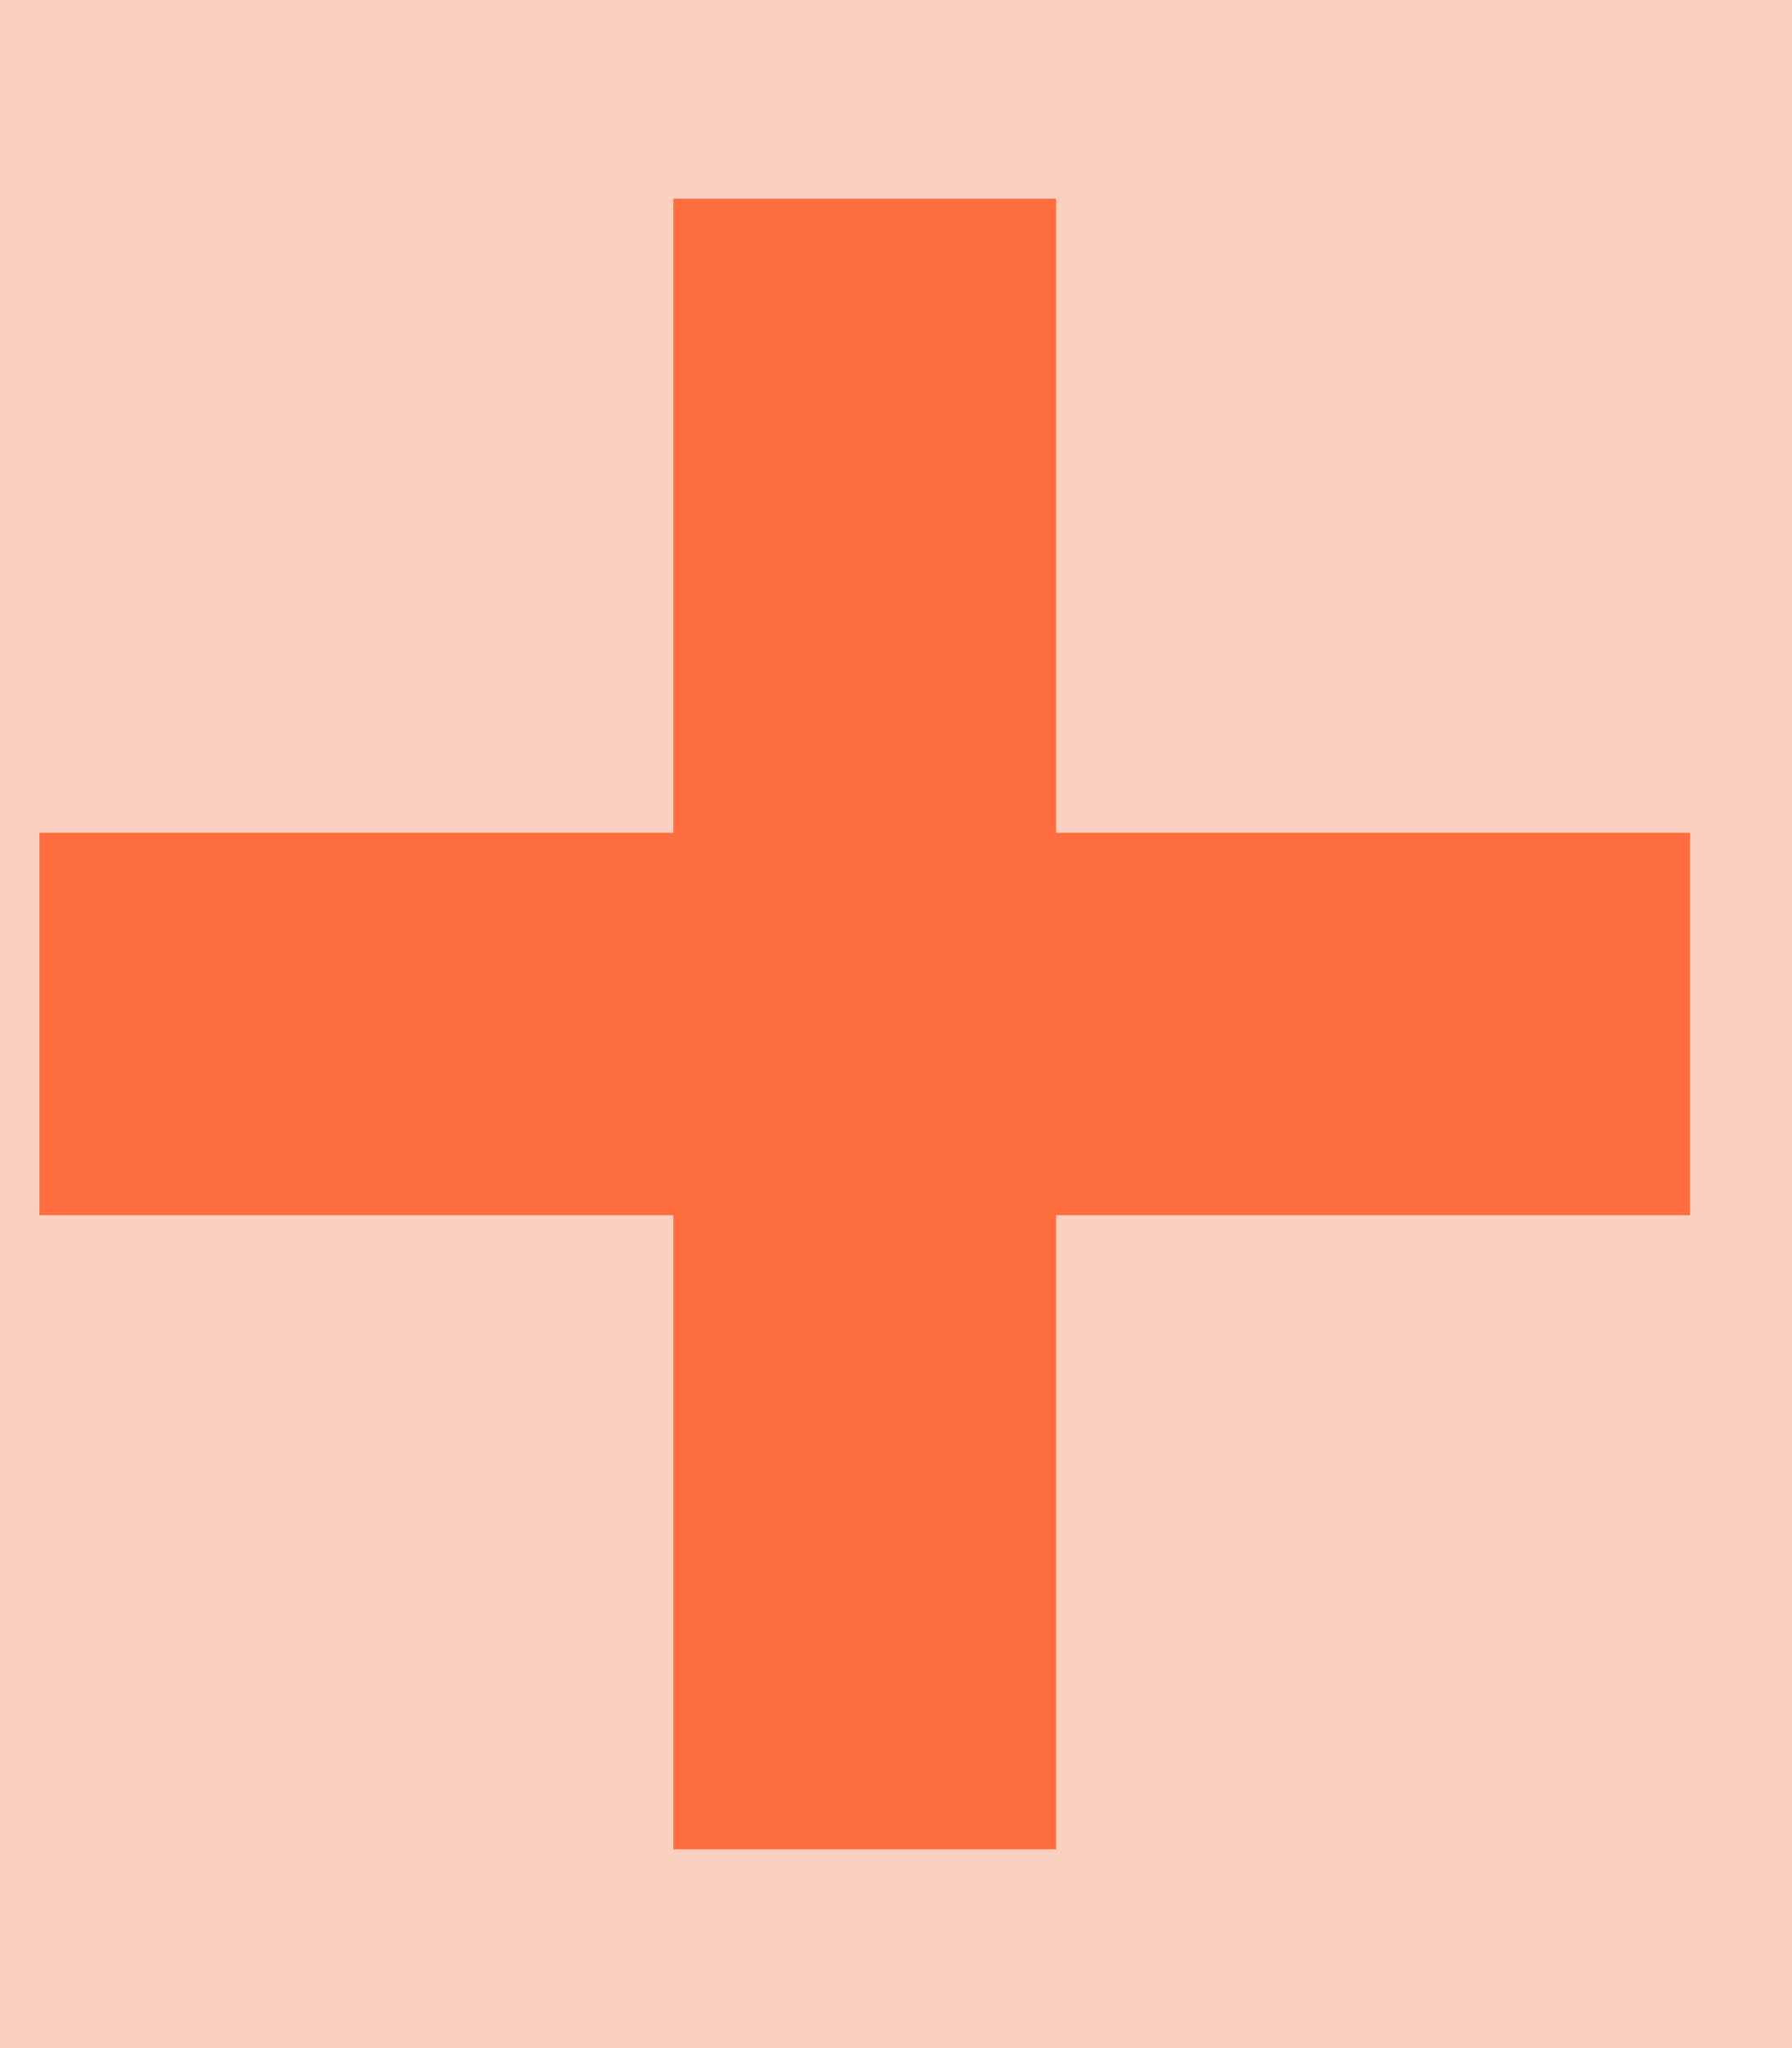
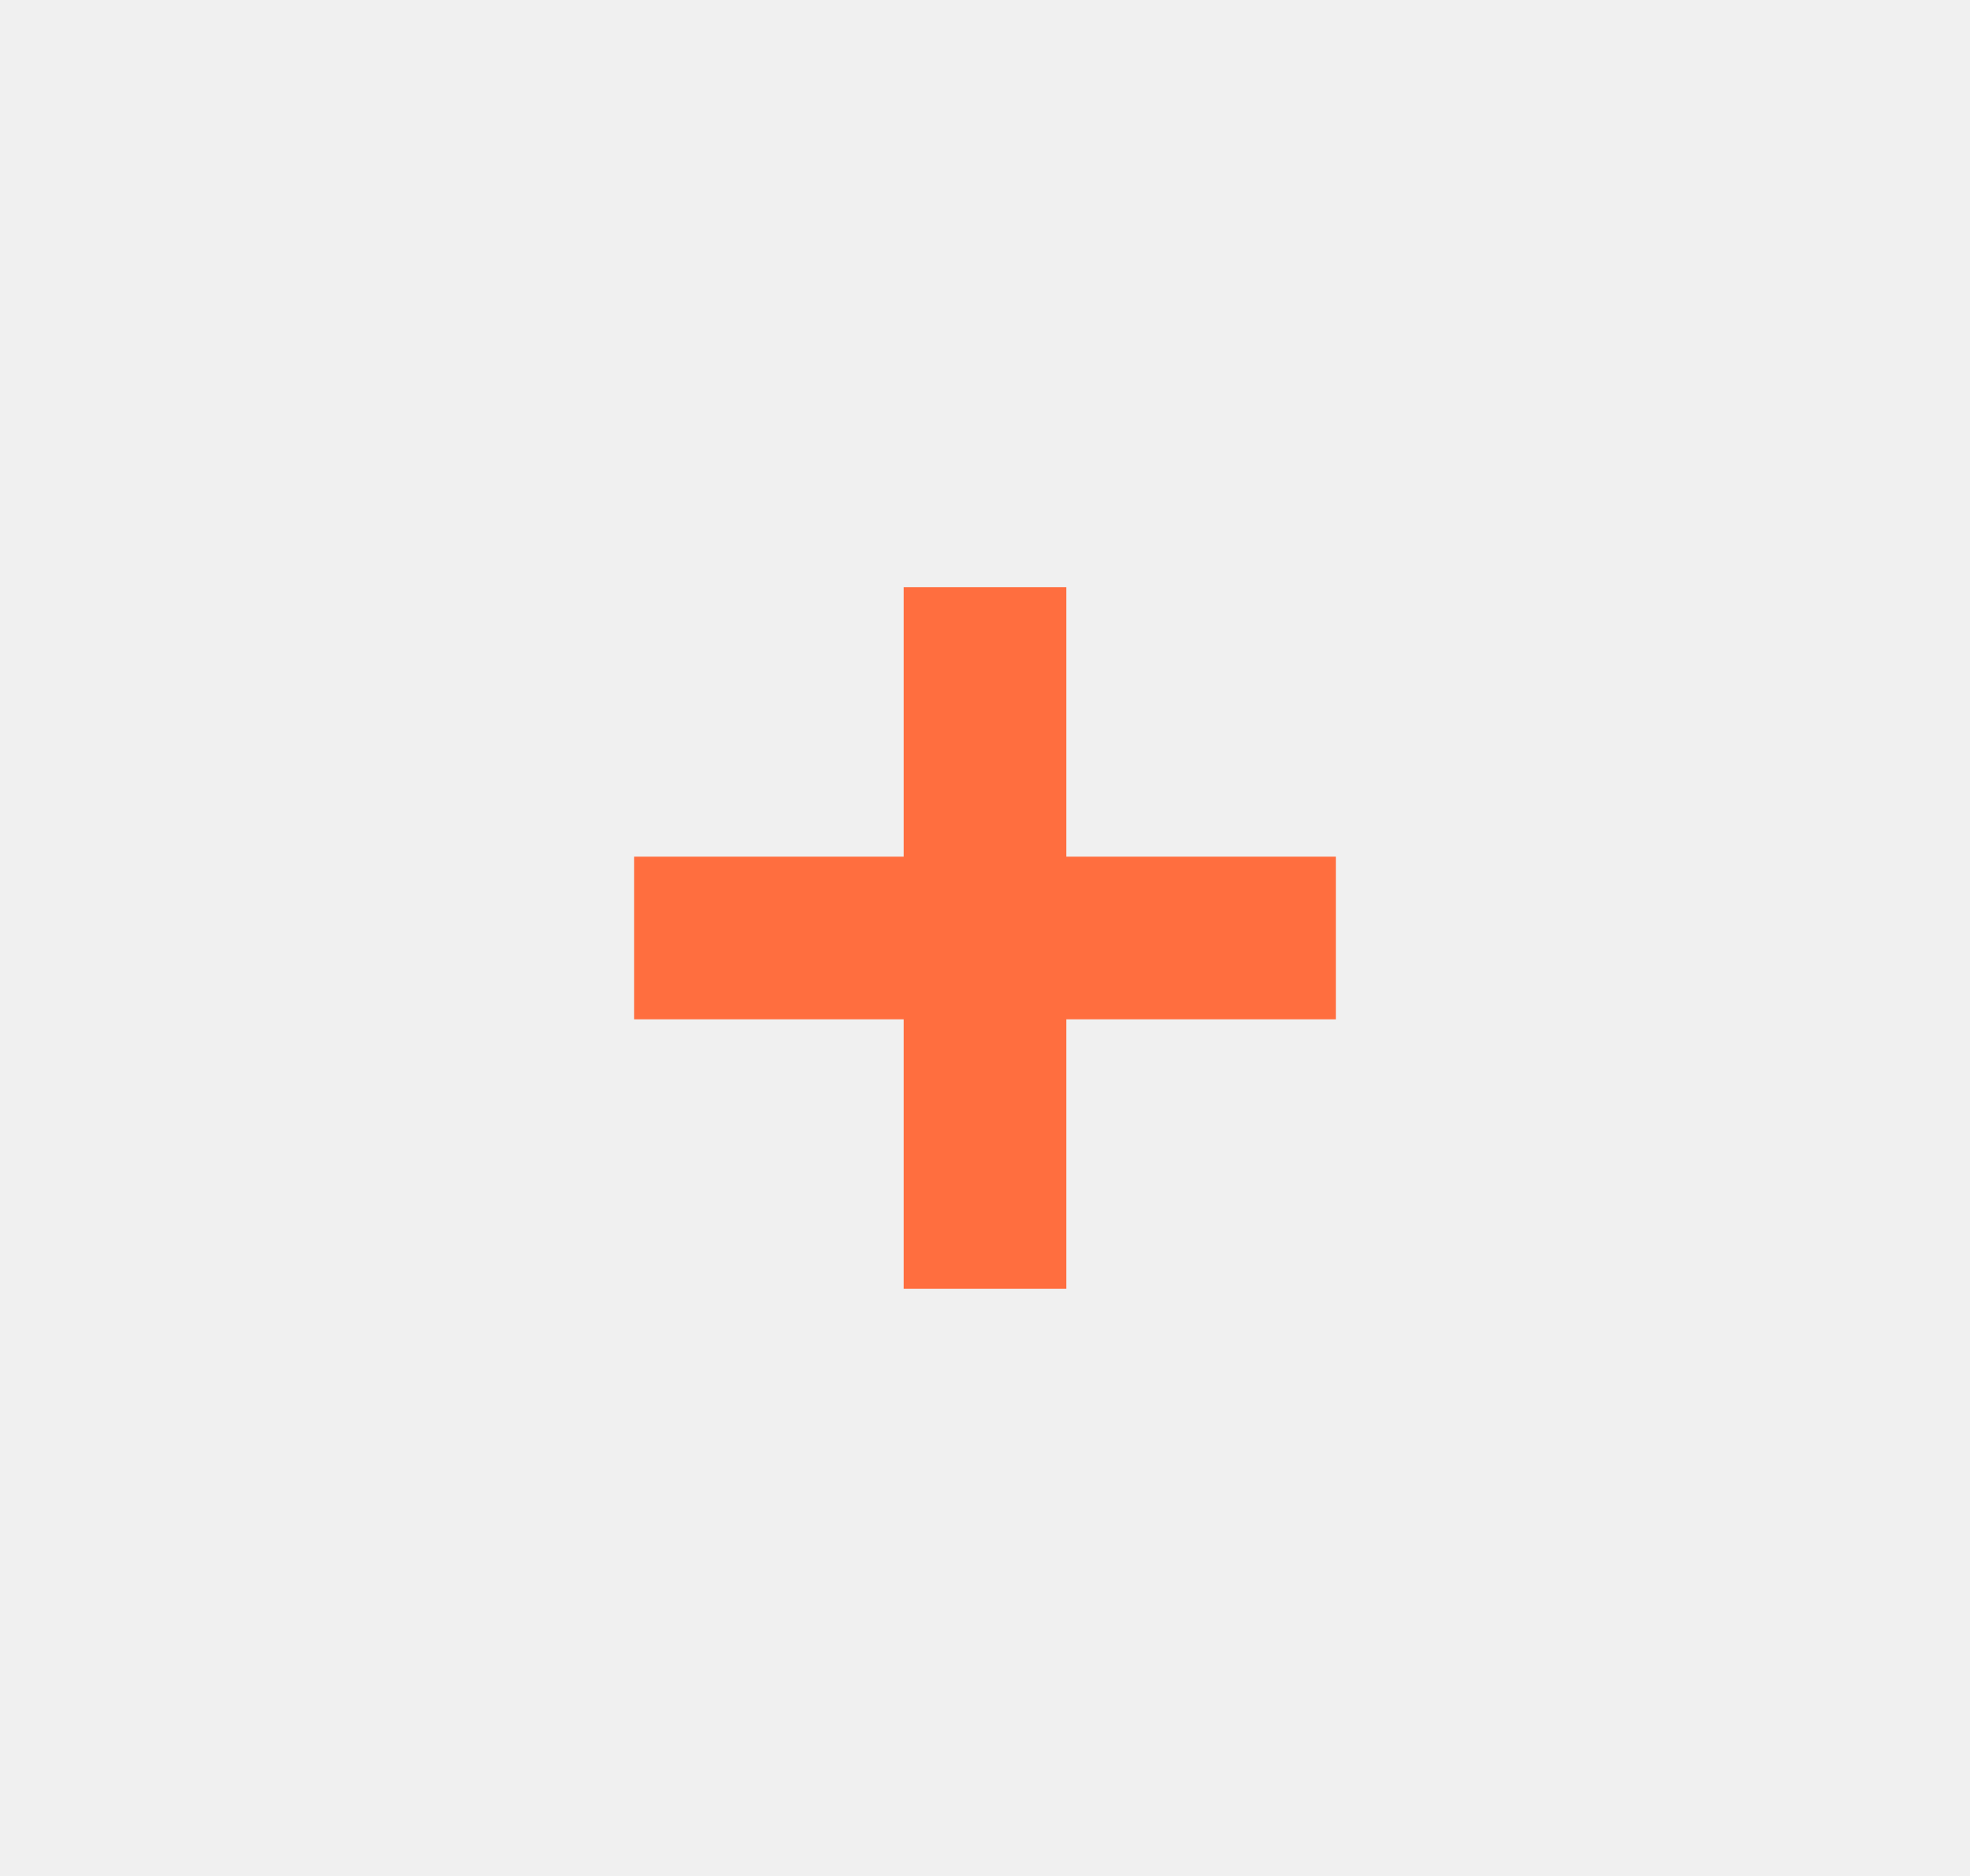
- <svg xmlns="http://www.w3.org/2000/svg" width="7" height="8" viewBox="0 0 7 8" fill="none">
-   <rect width="7" height="8" fill="#F0EFEF" />
-   <g id="ð´ ìì- ìë£ ð´">
-     <path d="M-6123 -2142C-6123 -2143.1 -6122.1 -2144 -6121 -2144H5068C5069.1 -2144 5070 -2143.1 5070 -2142V9864C5070 9865.1 5069.1 9866 5068 9866H-6121C-6122.1 9866 -6123 9865.1 -6123 9864V-2142Z" fill="black" />
-     <path d="M-6121 -2144V-2143H5068V-2144V-2145H-6121V-2144ZM5070 -2142H5069V9864H5070H5071V-2142H5070ZM5068 9866V9865H-6121V9866V9867H5068V9866ZM-6123 9864H-6122V-2142H-6123H-6124V9864H-6123ZM-6121 9866V9865C-6121.55 9865 -6122 9864.55 -6122 9864H-6123H-6124C-6124 9865.66 -6122.66 9867 -6121 9867V9866ZM5070 9864H5069C5069 9864.55 5068.55 9865 5068 9865V9866V9867C5069.66 9867 5071 9865.66 5071 9864H5070ZM5068 -2144V-2143C5068.55 -2143 5069 -2142.55 5069 -2142H5070H5071C5071 -2143.66 5069.66 -2145 5068 -2145V-2144ZM-6121 -2144V-2145C-6122.66 -2145 -6124 -2143.66 -6124 -2142H-6123H-6122C-6122 -2142.55 -6121.55 -2143 -6121 -2143V-2144Z" fill="black" fill-opacity="0.1" />
-     <g id="âªï¸ ì ì  âªï¸">
-       <path d="M-5697 -1725C-5697 -1726.1 -5696.1 -1727 -5695 -1727H4765C4766.1 -1727 4767 -1726.1 4767 -1725V2779C4767 2780.1 4766.1 2781 4765 2781H-5695C-5696.1 2781 -5697 2780.1 -5697 2779V-1725Z" fill="#575757" />
-       <path d="M-5695 -1727V-1726H4765V-1727V-1728H-5695V-1727ZM4767 -1725H4766V2779H4767H4768V-1725H4767ZM4765 2781V2780H-5695V2781V2782H4765V2781ZM-5697 2779H-5696V-1725H-5697H-5698V2779H-5697ZM-5695 2781V2780C-5695.55 2780 -5696 2779.55 -5696 2779H-5697H-5698C-5698 2780.66 -5696.66 2782 -5695 2782V2781ZM4767 2779H4766C4766 2779.55 4765.55 2780 4765 2780V2781V2782C4766.66 2782 4768 2780.66 4768 2779H4767ZM4765 -1727V-1726C4765.55 -1726 4766 -1725.55 4766 -1725H4767H4768C4768 -1726.66 4766.66 -1728 4765 -1728V-1727ZM-5695 -1727V-1728C-5696.66 -1728 -5698 -1726.66 -5698 -1725H-5697H-5696C-5696 -1725.55 -5695.55 -1726 -5695 -1726V-1727Z" fill="black" fill-opacity="0.1" />
-       <g id="2.5.2.2 ì¥ë°êµ¬ë - ì¸ì ì ê¸°ì¤" clip-path="url(#clip0_13_777)">
-         <rect width="375" height="812" transform="translate(-340 -176)" fill="#FAFAFA" />
-         <g id="Frame 1321317246">
-           <g id="Frame 1321317245">
-             <g id="Frame 1321317243">
-               <g id="cart card">
-                 <g id="Frame 1321317242">
-                   <g id="Frame 1321317241">
-                     <g id="Frame 1321317240">
-                       <g id="Frame 32">
-                         <g id="Frame 32_2">
-                           <g id="Frame 29">
-                             <rect x="-5.242" y="-4.621" width="17.241" height="17.241" rx="8.621" fill="#FF6E3F" fill-opacity="0.3" />
-                             <path id="+" d="M6.603 3.253V4.747H4.126V7.224H2.631V4.747H0.154V3.253H2.631V0.776H4.126V3.253H6.603Z" fill="#FF6E3F" />
-                           </g>
-                         </g>
-                       </g>
-                     </g>
-                   </g>
-                 </g>
-               </g>
-             </g>
-           </g>
-         </g>
-       </g>
-     </g>
-   </g>
-   <defs>
-     <clipPath id="clip0_13_777">
-       <rect width="375" height="812" fill="white" transform="translate(-340 -176)" />
-     </clipPath>
-   </defs>
+ <svg xmlns="http://www.w3.org/2000/svg" width="21" height="20" viewBox="0 0 21 20" fill="none">
+   <path d="M14.24 9.133V10.867H11.367V13.74H9.633V10.867H6.76V9.133H9.633V6.26H11.367V9.133H14.24Z" fill="#FF6E3F" />
</svg>
